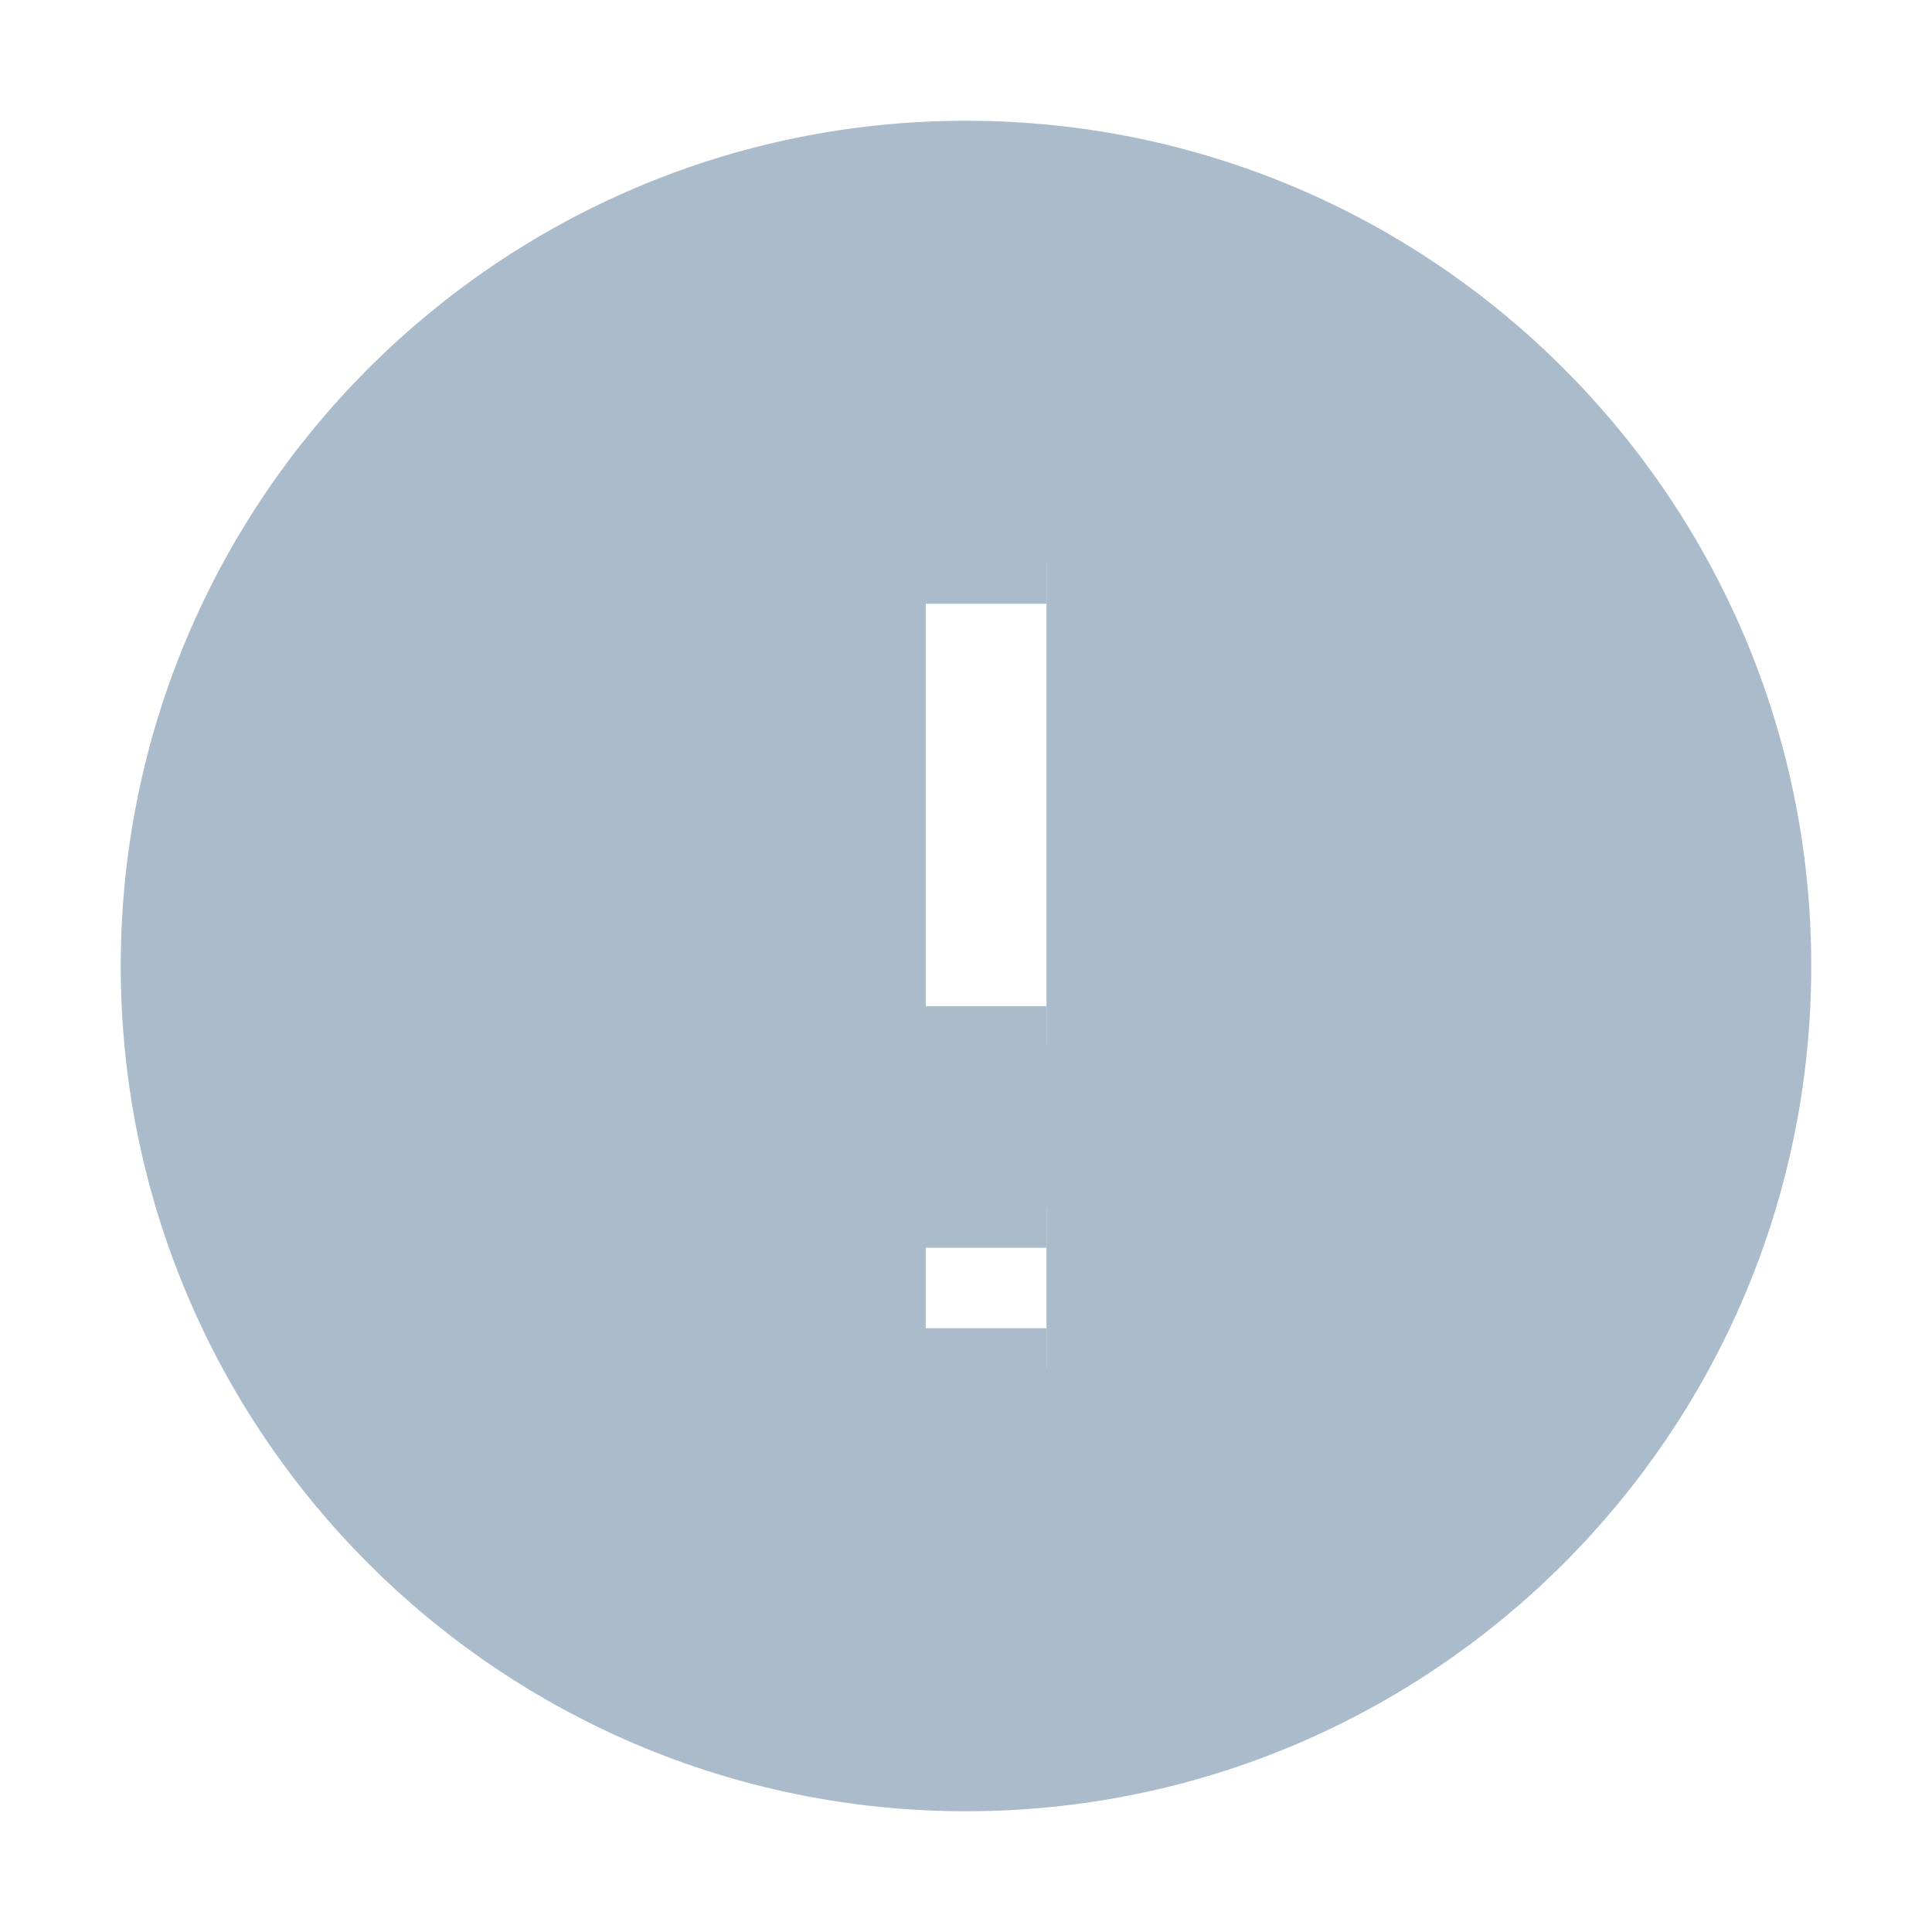
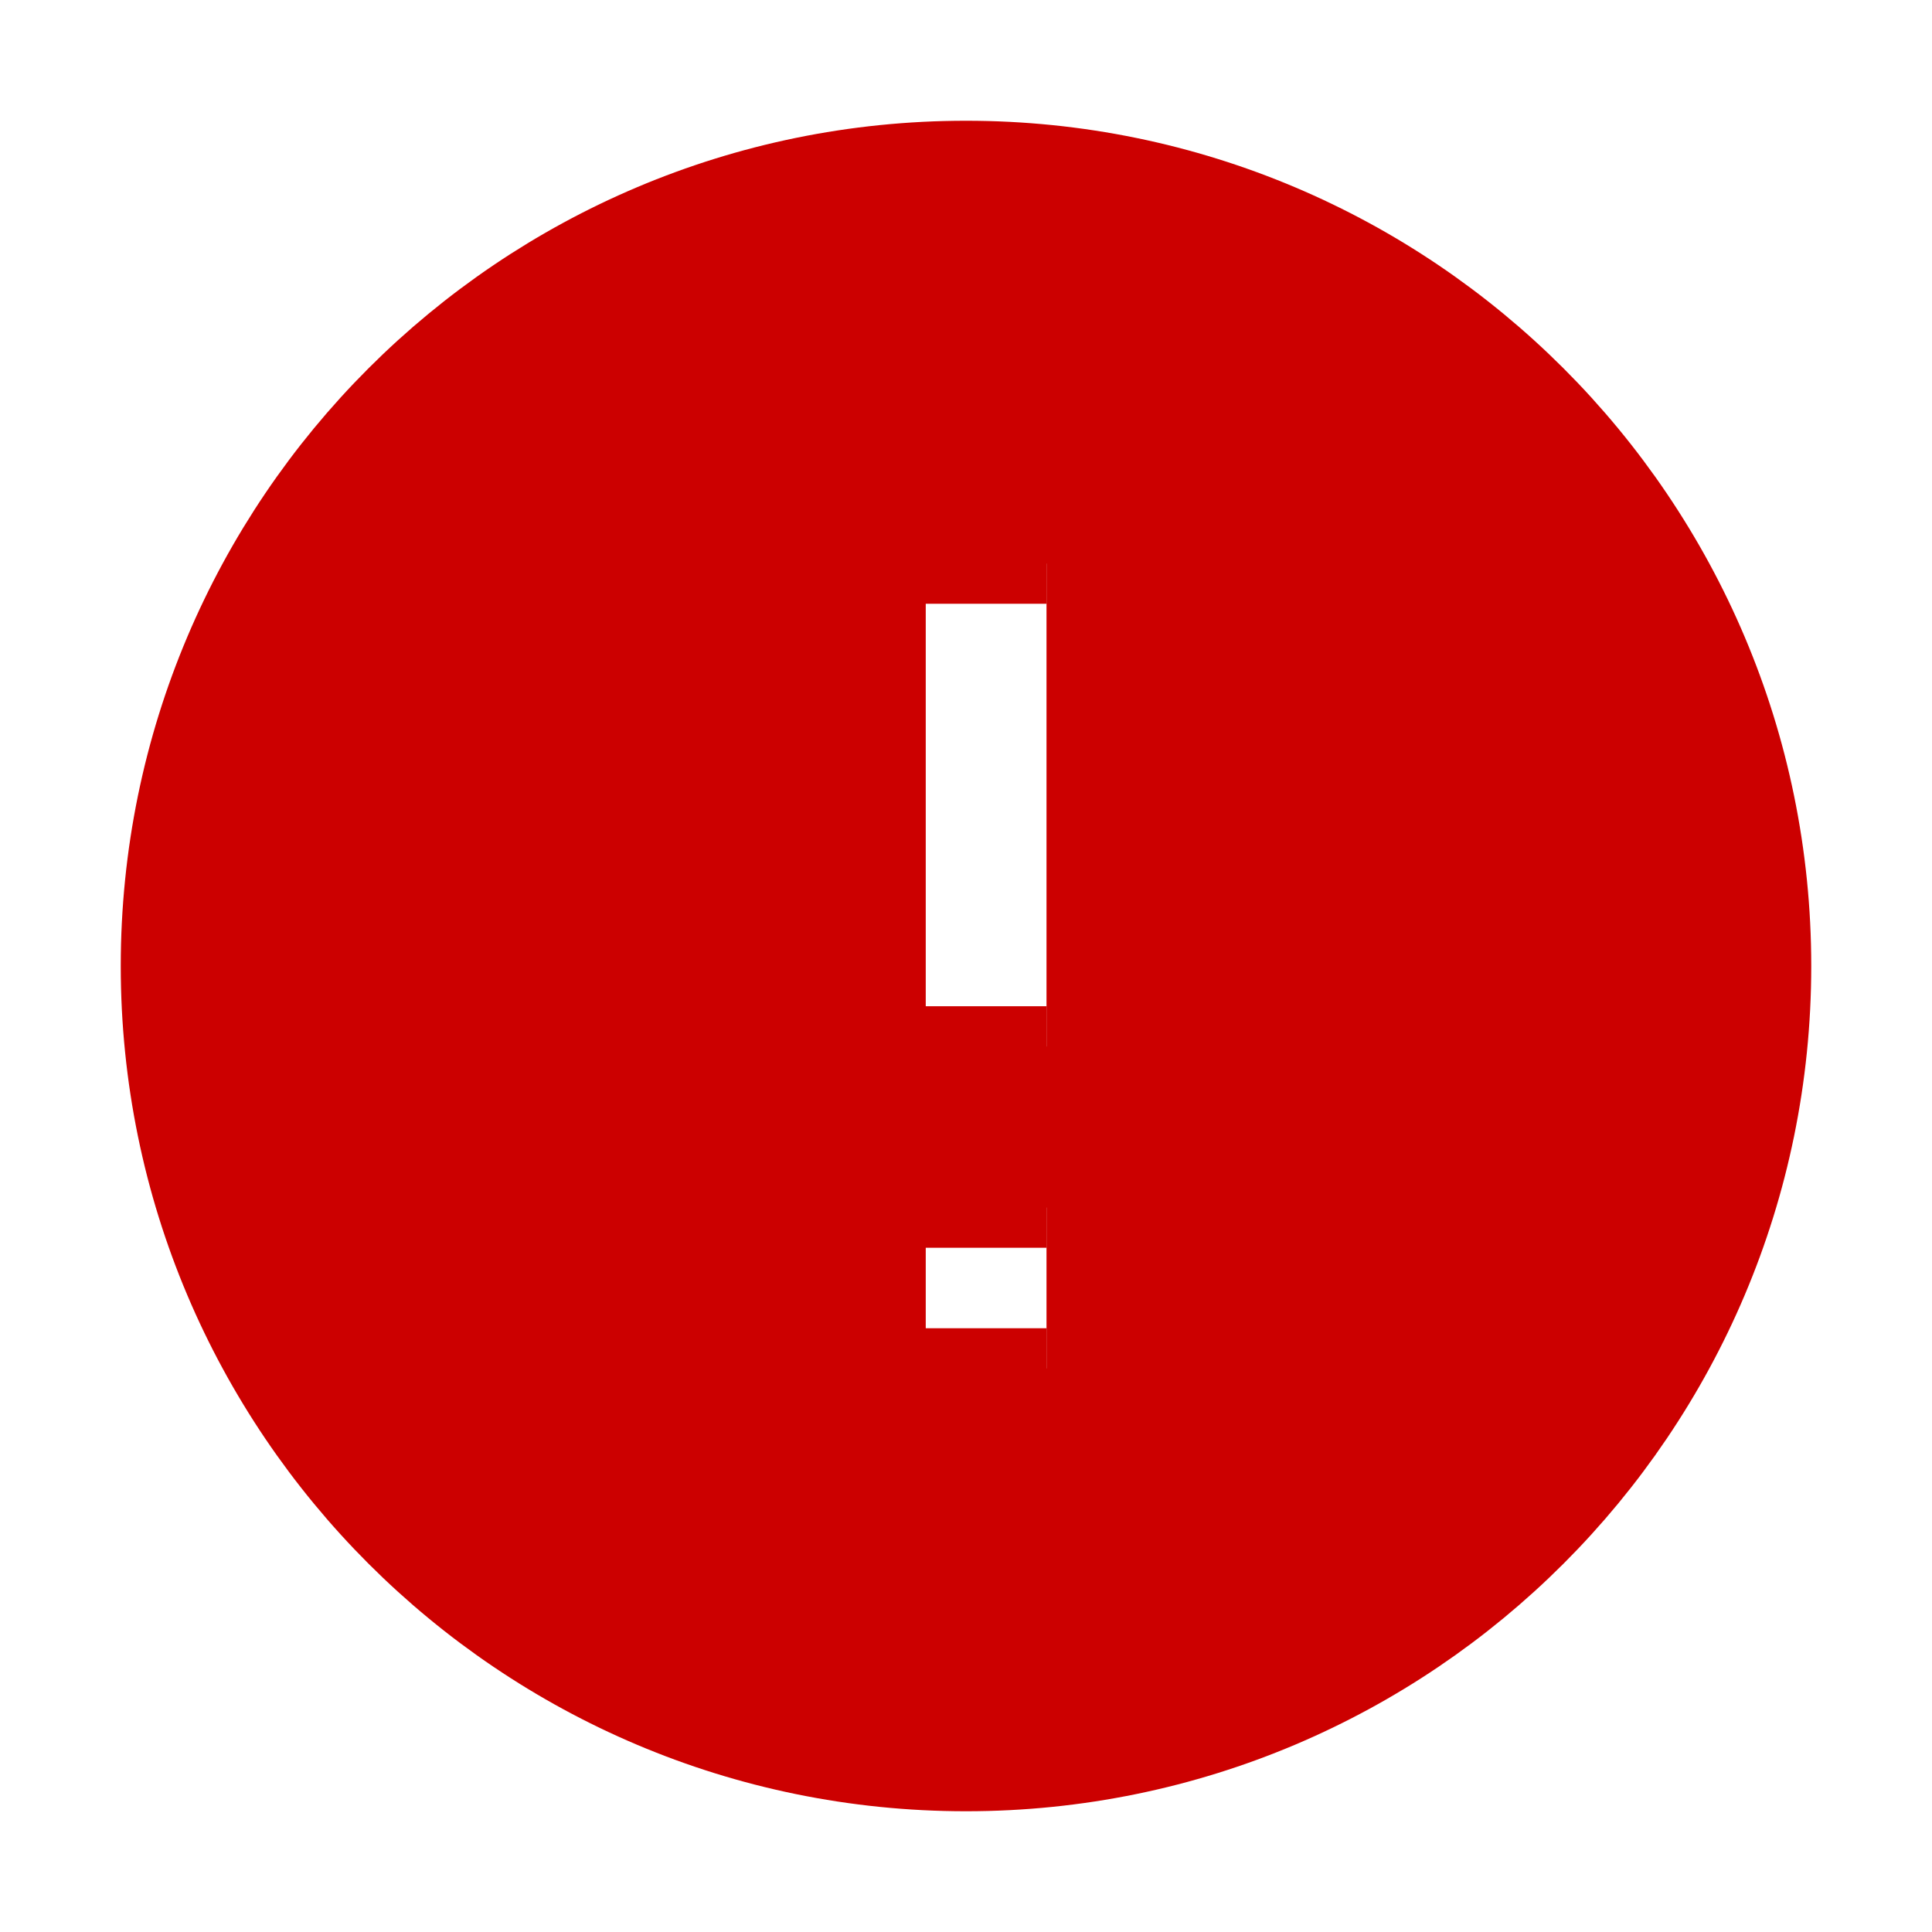
<svg viewBox="0 0 24 24">
-   <g stroke="#abc" fill="#abc">
+   <g stroke="#c00" fill="#c00">
    <path d="M13,13H11V7H13M13,17H11V15H13M12,2C6.48,2 2,6.48 2,12C2,17.52 6.48,22 12,22C17.52,22 22,17.52 22,12C22,6.48 17.52,2 12,2Z" />
  </g>
</svg>
